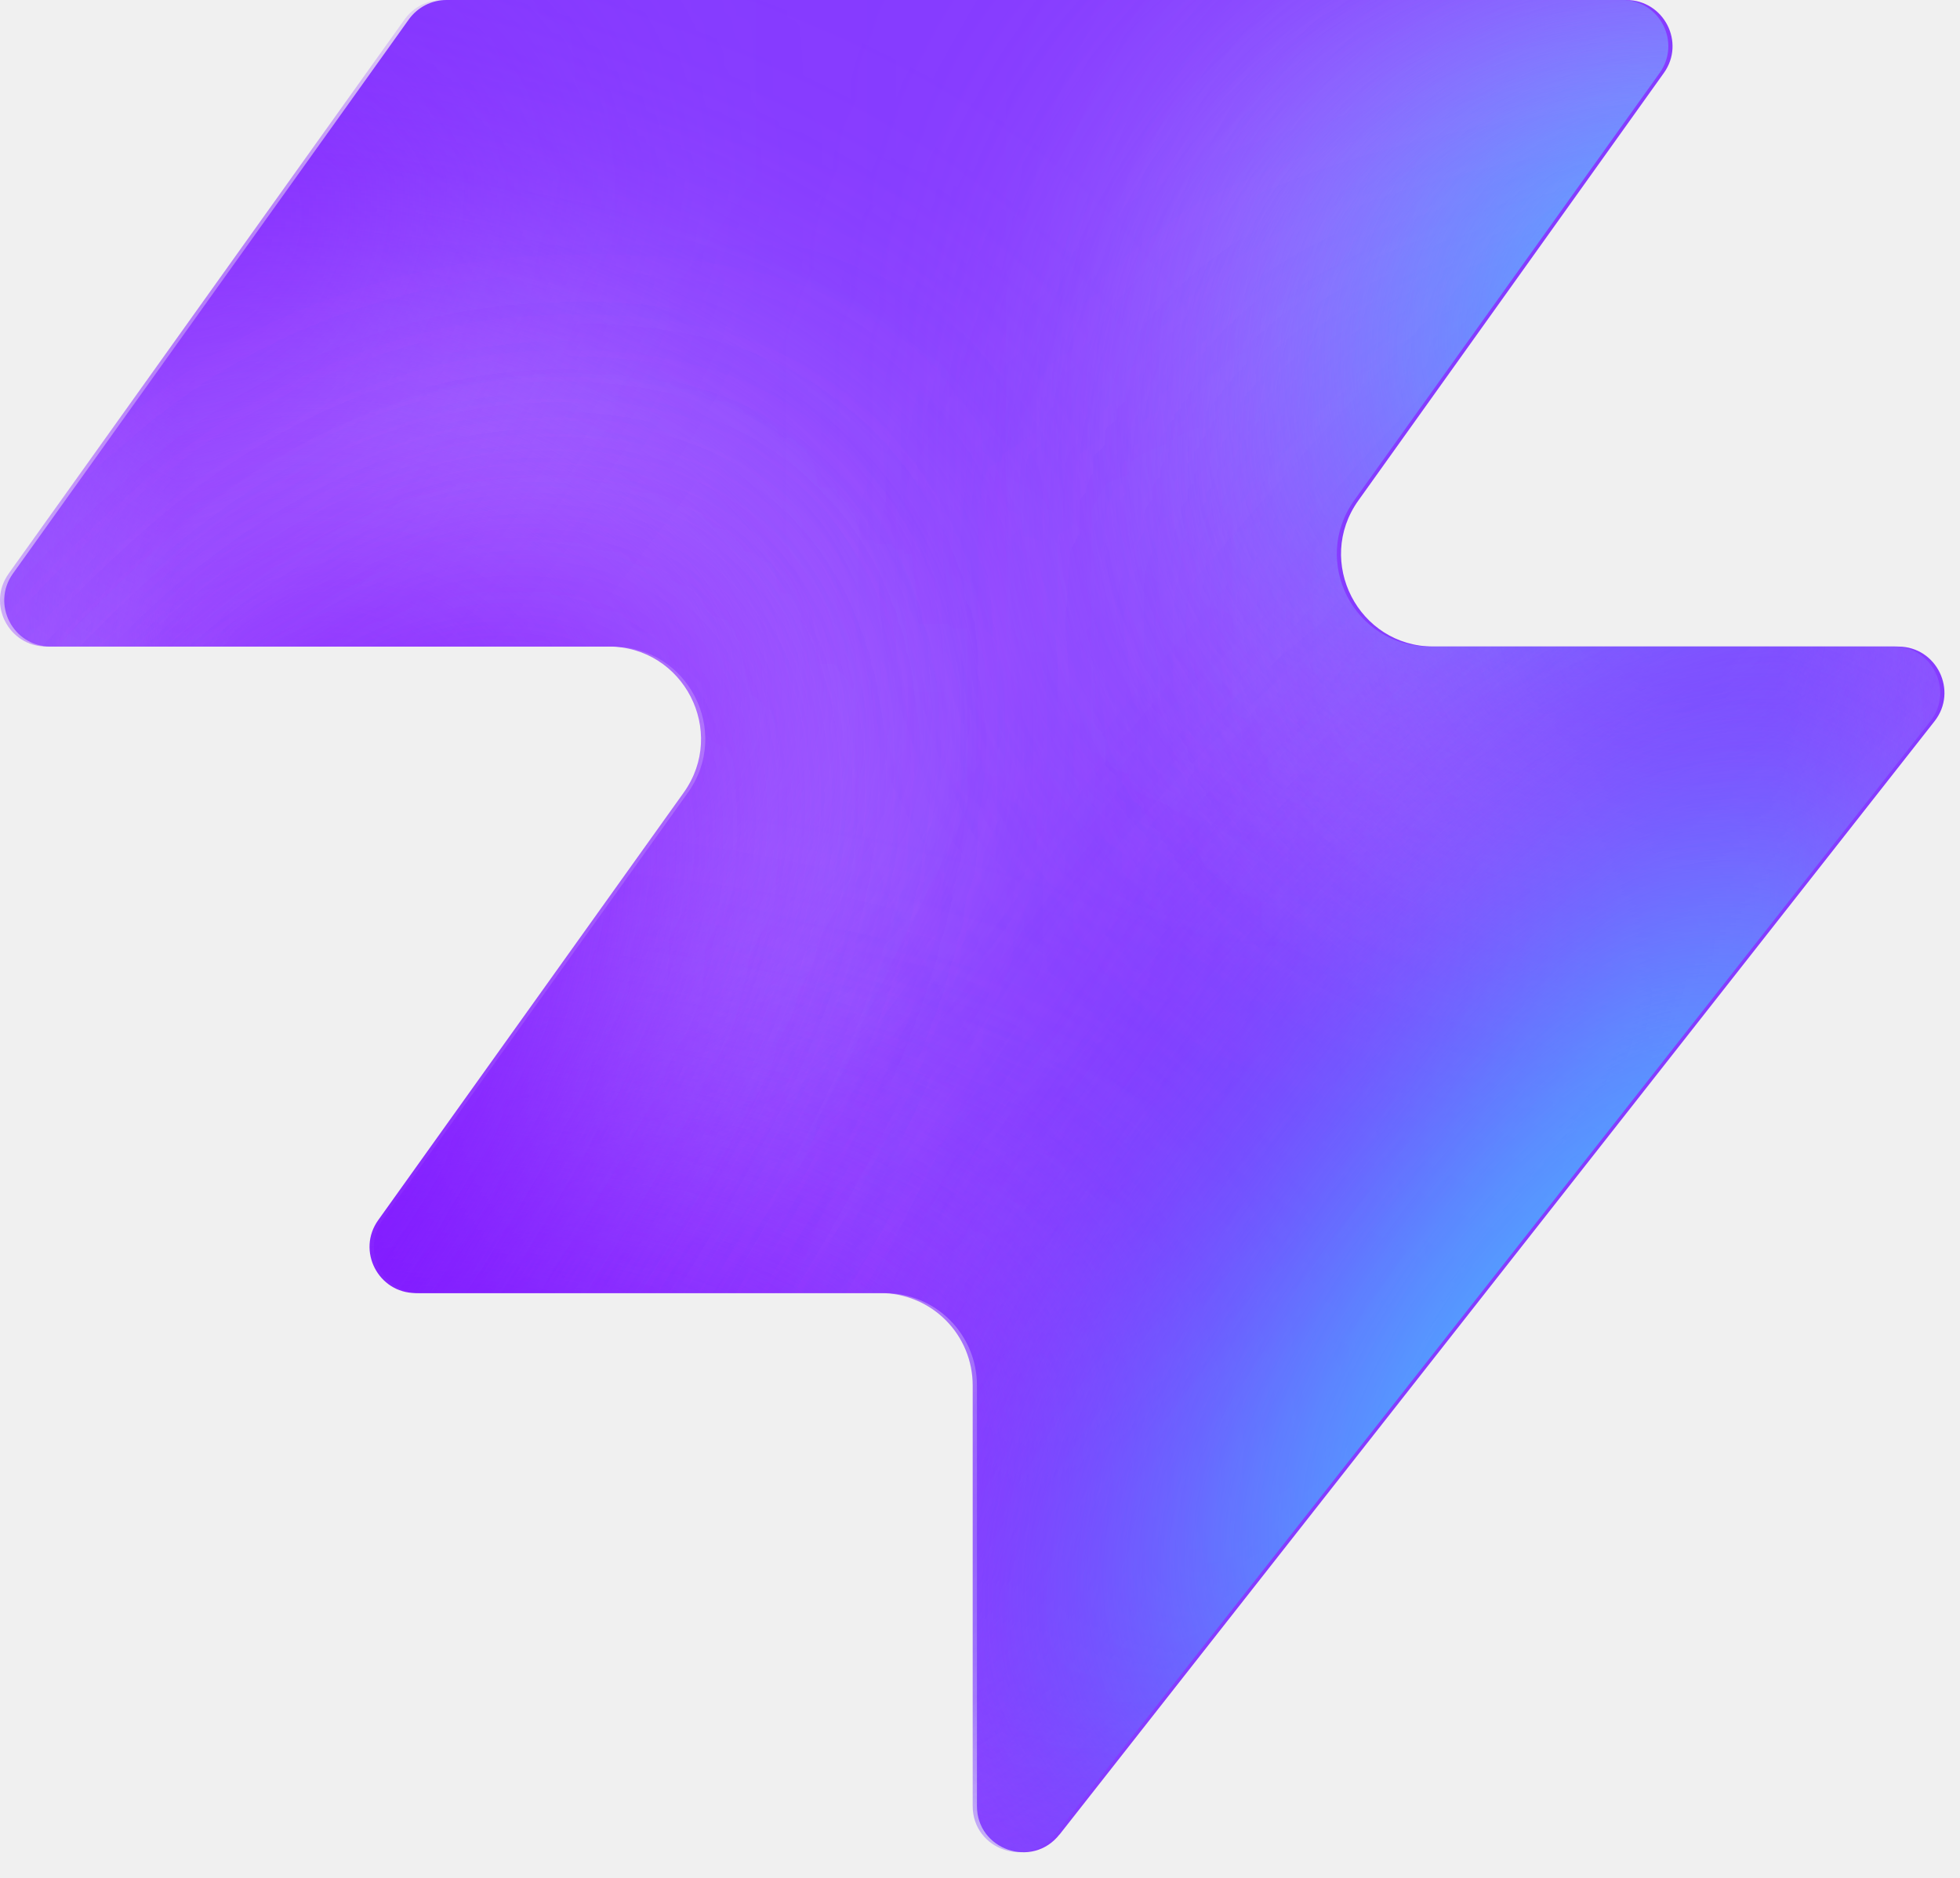
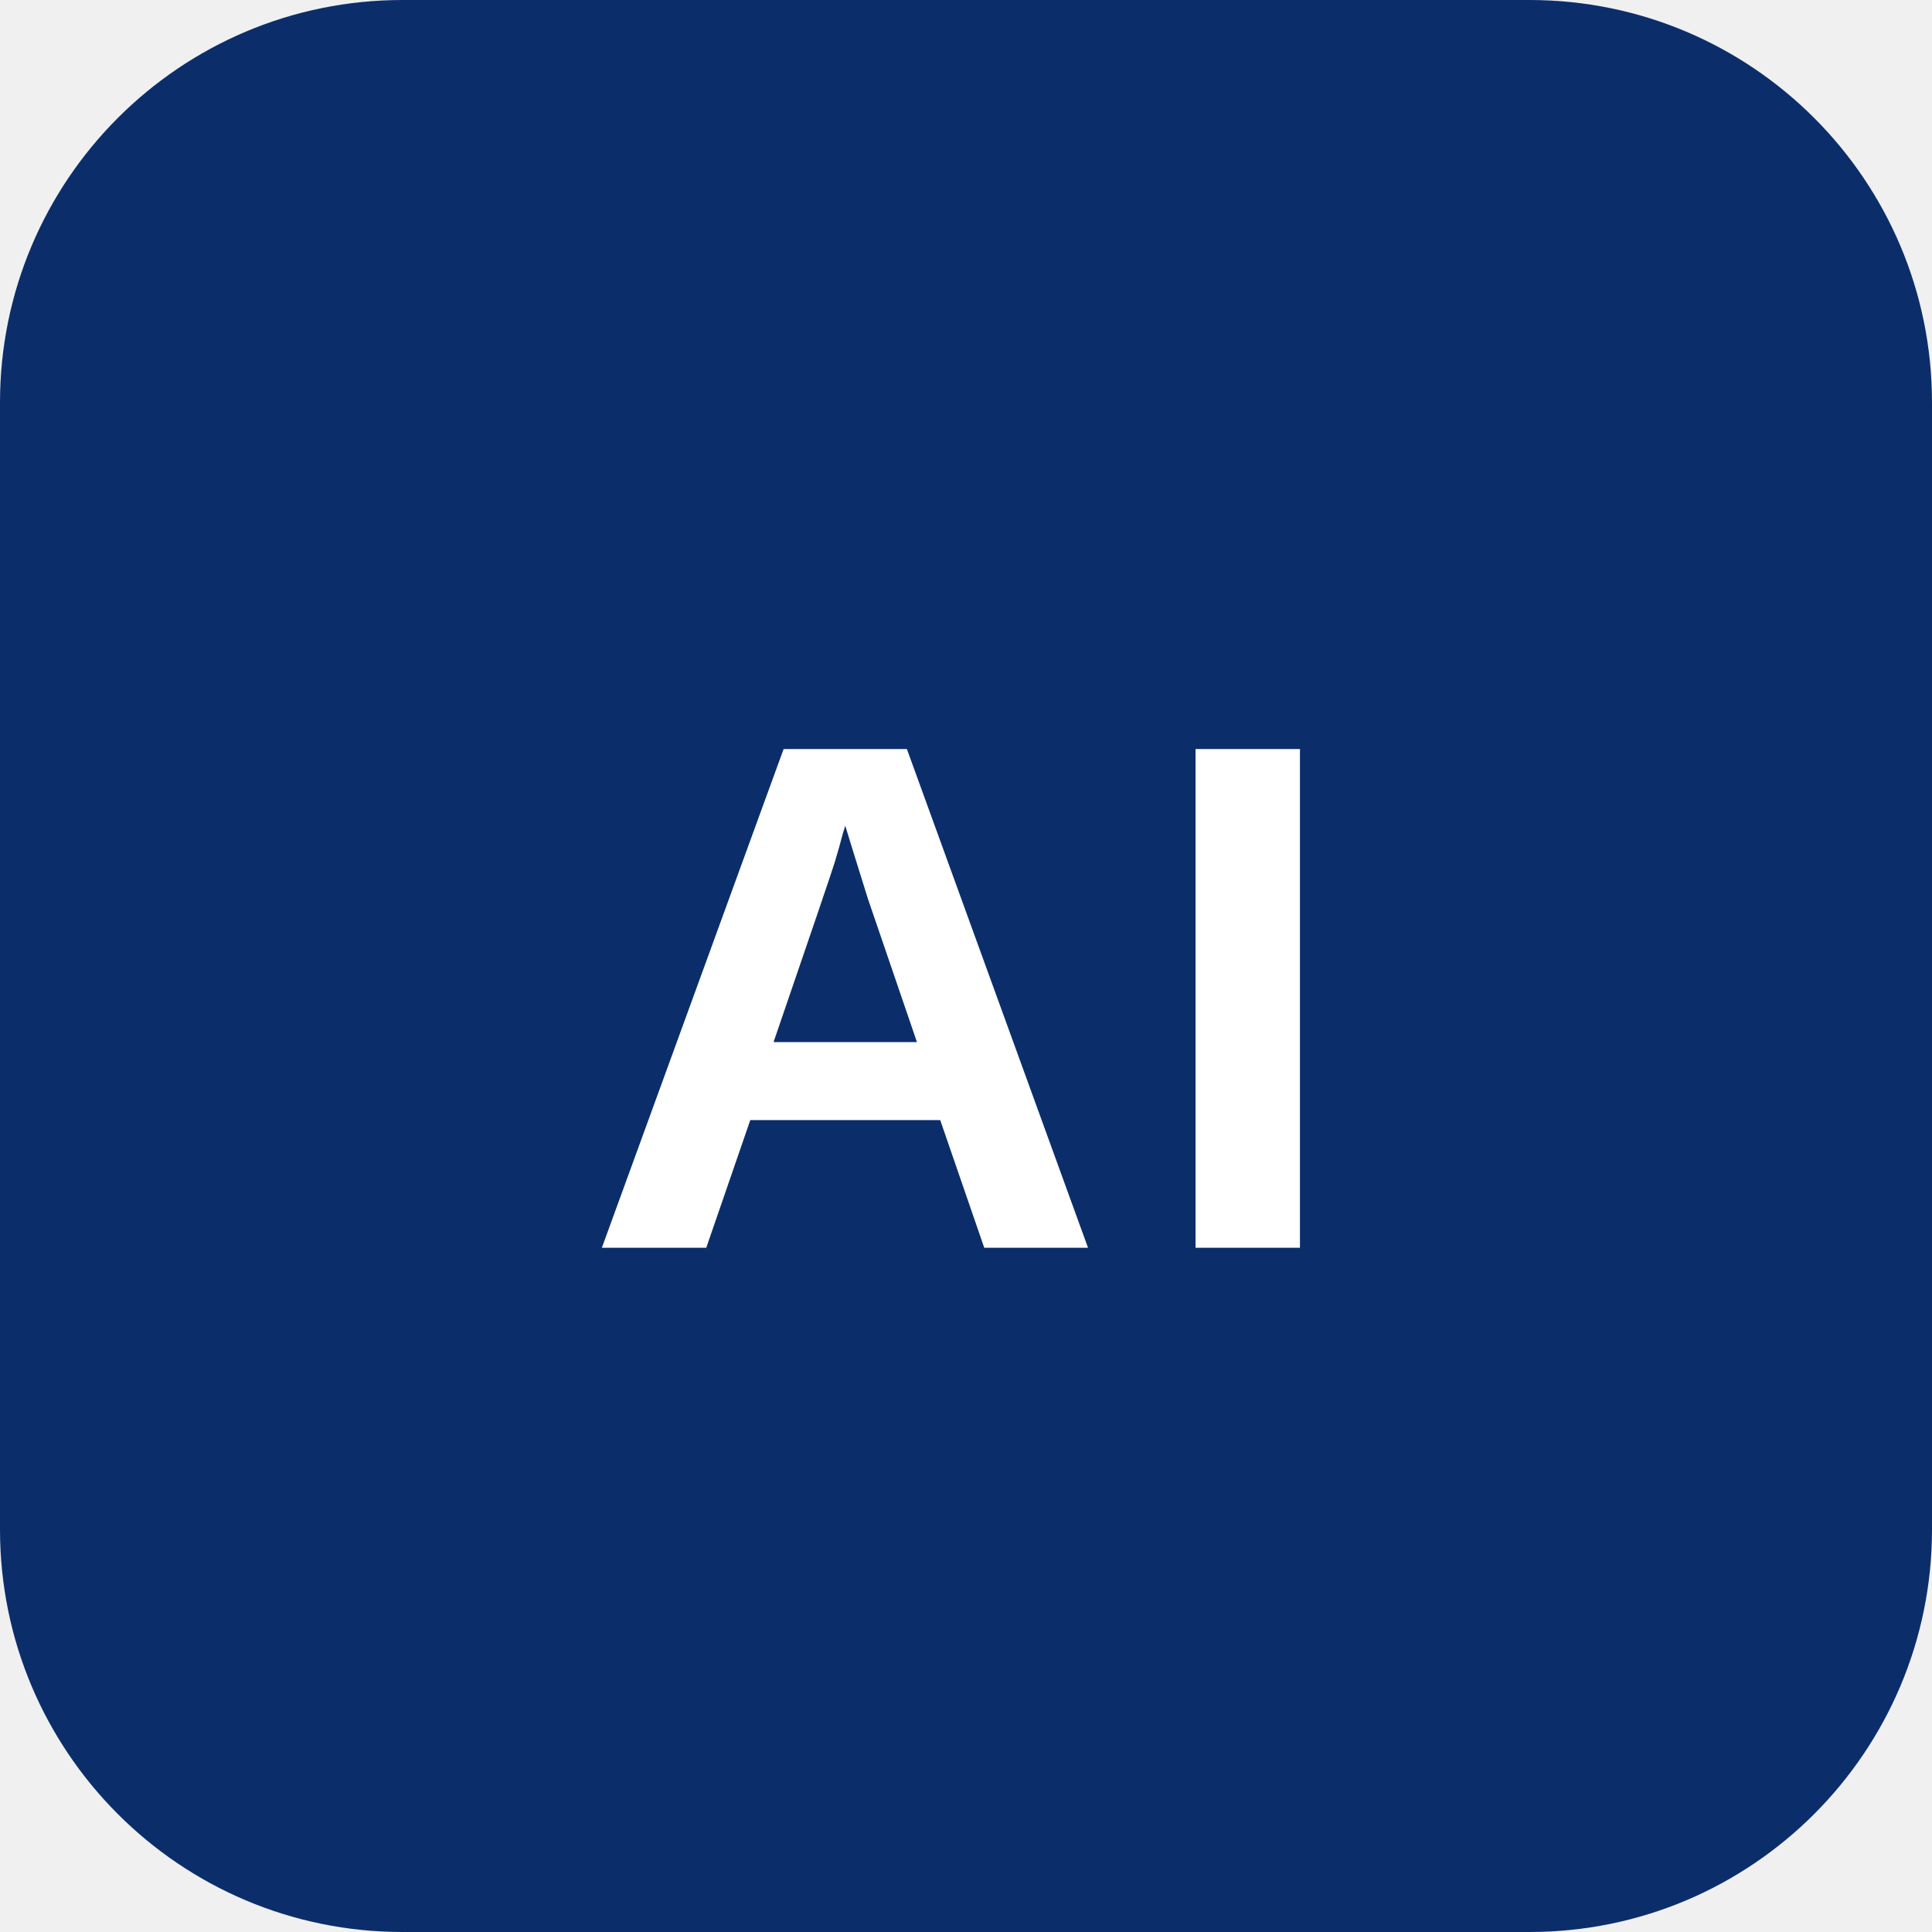
- <svg xmlns="http://www.w3.org/2000/svg" width="48" height="46" fill="none" viewBox="0 0 48 46">
-   <path fill="#863bff" d="M25.946 44.938c-.664.845-2.021.375-2.021-.698V33.937a2.26 2.26 0 0 0-2.262-2.262H10.287c-.92 0-1.456-1.04-.92-1.788l7.48-10.471c1.07-1.497 0-3.578-1.842-3.578H1.237c-.92 0-1.456-1.04-.92-1.788L10.013.474c.214-.297.556-.474.92-.474h28.894c.92 0 1.456 1.04.92 1.788l-7.48 10.471c-1.07 1.498 0 3.579 1.842 3.579h11.377c.943 0 1.473 1.088.89 1.83L25.947 44.94z" style="fill:#863bff;fill:color(display-p3 .525 .23 1);fill-opacity:1" />
-   <mask id="a" width="48" height="46" x="0" y="0" maskUnits="userSpaceOnUse" style="mask-type:alpha">
-     <path fill="#000" d="M25.842 44.938c-.664.844-2.021.375-2.021-.698V33.937a2.26 2.26 0 0 0-2.262-2.262H10.183c-.92 0-1.456-1.04-.92-1.788l7.48-10.471c1.07-1.498 0-3.579-1.842-3.579H1.133c-.92 0-1.456-1.04-.92-1.787L9.91.473c.214-.297.556-.474.92-.474h28.894c.92 0 1.456 1.04.92 1.788l-7.48 10.471c-1.07 1.498 0 3.578 1.842 3.578h11.377c.943 0 1.473 1.088.89 1.832L25.843 44.94z" style="fill:#000;fill-opacity:1" />
-   </mask>
-   <g mask="url(#a)">
-     <g filter="url(#b)">
-       <ellipse cx="5.508" cy="14.704" fill="#ede6ff" rx="5.508" ry="14.704" style="fill:#ede6ff;fill:color(display-p3 .927 .903 1);fill-opacity:1" transform="matrix(.00324 1 1 -.00324 -4.47 31.516)" />
-     </g>
-     <g filter="url(#c)">
-       <ellipse cx="10.399" cy="29.851" fill="#ede6ff" rx="10.399" ry="29.851" style="fill:#ede6ff;fill:color(display-p3 .927 .903 1);fill-opacity:1" transform="matrix(.00324 1 1 -.00324 -39.328 7.883)" />
-     </g>
-     <g filter="url(#d)">
-       <ellipse cx="5.508" cy="30.487" fill="#7e14ff" rx="5.508" ry="30.487" style="fill:#7e14ff;fill:color(display-p3 .492 .077 1);fill-opacity:1" transform="rotate(89.814 -25.913 -14.639)scale(1 -1)" />
-     </g>
-     <g filter="url(#e)">
-       <ellipse cx="5.508" cy="30.599" fill="#7e14ff" rx="5.508" ry="30.599" style="fill:#7e14ff;fill:color(display-p3 .492 .077 1);fill-opacity:1" transform="rotate(89.814 -32.644 -3.334)scale(1 -1)" />
-     </g>
-     <g filter="url(#f)">
-       <ellipse cx="5.508" cy="30.599" fill="#7e14ff" rx="5.508" ry="30.599" style="fill:#7e14ff;fill:color(display-p3 .492 .077 1);fill-opacity:1" transform="matrix(.00324 1 1 -.00324 -34.34 30.47)" />
-     </g>
-     <g filter="url(#g)">
-       <ellipse cx="14.072" cy="22.078" fill="#ede6ff" rx="14.072" ry="22.078" style="fill:#ede6ff;fill:color(display-p3 .927 .903 1);fill-opacity:1" transform="rotate(93.35 24.506 48.493)scale(-1 1)" />
-     </g>
-     <g filter="url(#h)">
-       <ellipse cx="3.47" cy="21.501" fill="#7e14ff" rx="3.47" ry="21.501" style="fill:#7e14ff;fill:color(display-p3 .492 .077 1);fill-opacity:1" transform="rotate(89.009 28.708 47.59)scale(-1 1)" />
-     </g>
-     <g filter="url(#i)">
-       <ellipse cx="3.47" cy="21.501" fill="#7e14ff" rx="3.47" ry="21.501" style="fill:#7e14ff;fill:color(display-p3 .492 .077 1);fill-opacity:1" transform="rotate(89.009 28.708 47.59)scale(-1 1)" />
-     </g>
-     <g filter="url(#j)">
-       <ellipse cx=".387" cy="8.972" fill="#7e14ff" rx="4.407" ry="29.108" style="fill:#7e14ff;fill:color(display-p3 .492 .077 1);fill-opacity:1" transform="rotate(39.51 .387 8.972)" />
-     </g>
-     <g filter="url(#k)">
-       <ellipse cx="47.523" cy="-6.092" fill="#7e14ff" rx="4.407" ry="29.108" style="fill:#7e14ff;fill:color(display-p3 .492 .077 1);fill-opacity:1" transform="rotate(37.892 47.523 -6.092)" />
-     </g>
-     <g filter="url(#l)">
-       <ellipse cx="41.412" cy="6.333" fill="#47bfff" rx="5.971" ry="9.665" style="fill:#47bfff;fill:color(display-p3 .28 .748 1);fill-opacity:1" transform="rotate(37.892 41.412 6.333)" />
-     </g>
-     <g filter="url(#m)">
-       <ellipse cx="-1.879" cy="38.332" fill="#7e14ff" rx="4.407" ry="29.108" style="fill:#7e14ff;fill:color(display-p3 .492 .077 1);fill-opacity:1" transform="rotate(37.892 -1.88 38.332)" />
-     </g>
-     <g filter="url(#n)">
-       <ellipse cx="-1.879" cy="38.332" fill="#7e14ff" rx="4.407" ry="29.108" style="fill:#7e14ff;fill:color(display-p3 .492 .077 1);fill-opacity:1" transform="rotate(37.892 -1.88 38.332)" />
-     </g>
-     <g filter="url(#o)">
-       <ellipse cx="35.651" cy="29.907" fill="#7e14ff" rx="4.407" ry="29.108" style="fill:#7e14ff;fill:color(display-p3 .492 .077 1);fill-opacity:1" transform="rotate(37.892 35.651 29.907)" />
-     </g>
-     <g filter="url(#p)">
-       <ellipse cx="38.418" cy="32.4" fill="#47bfff" rx="5.971" ry="15.297" style="fill:#47bfff;fill:color(display-p3 .28 .748 1);fill-opacity:1" transform="rotate(37.892 38.418 32.4)" />
-     </g>
-   </g>
-   <defs>
-     <filter id="b" width="60.045" height="41.654" x="-19.77" y="16.149" color-interpolation-filters="sRGB" filterUnits="userSpaceOnUse">
-       <feFlood flood-opacity="0" result="BackgroundImageFix" />
-       <feBlend in="SourceGraphic" in2="BackgroundImageFix" result="shape" />
-       <feGaussianBlur result="effect1_foregroundBlur_2002_17158" stdDeviation="7.659" />
-     </filter>
-     <filter id="c" width="90.34" height="51.437" x="-54.613" y="-7.533" color-interpolation-filters="sRGB" filterUnits="userSpaceOnUse">
-       <feFlood flood-opacity="0" result="BackgroundImageFix" />
-       <feBlend in="SourceGraphic" in2="BackgroundImageFix" result="shape" />
-       <feGaussianBlur result="effect1_foregroundBlur_2002_17158" stdDeviation="7.659" />
-     </filter>
-     <filter id="d" width="79.355" height="29.4" x="-49.64" y="2.03" color-interpolation-filters="sRGB" filterUnits="userSpaceOnUse">
-       <feFlood flood-opacity="0" result="BackgroundImageFix" />
-       <feBlend in="SourceGraphic" in2="BackgroundImageFix" result="shape" />
-       <feGaussianBlur result="effect1_foregroundBlur_2002_17158" stdDeviation="4.596" />
-     </filter>
-     <filter id="e" width="79.579" height="29.4" x="-45.045" y="20.029" color-interpolation-filters="sRGB" filterUnits="userSpaceOnUse">
-       <feFlood flood-opacity="0" result="BackgroundImageFix" />
-       <feBlend in="SourceGraphic" in2="BackgroundImageFix" result="shape" />
-       <feGaussianBlur result="effect1_foregroundBlur_2002_17158" stdDeviation="4.596" />
-     </filter>
-     <filter id="f" width="79.579" height="29.4" x="-43.513" y="21.178" color-interpolation-filters="sRGB" filterUnits="userSpaceOnUse">
-       <feFlood flood-opacity="0" result="BackgroundImageFix" />
-       <feBlend in="SourceGraphic" in2="BackgroundImageFix" result="shape" />
-       <feGaussianBlur result="effect1_foregroundBlur_2002_17158" stdDeviation="4.596" />
-     </filter>
-     <filter id="g" width="74.749" height="58.852" x="15.756" y="-17.901" color-interpolation-filters="sRGB" filterUnits="userSpaceOnUse">
-       <feFlood flood-opacity="0" result="BackgroundImageFix" />
-       <feBlend in="SourceGraphic" in2="BackgroundImageFix" result="shape" />
-       <feGaussianBlur result="effect1_foregroundBlur_2002_17158" stdDeviation="7.659" />
-     </filter>
-     <filter id="h" width="61.377" height="25.362" x="23.548" y="2.284" color-interpolation-filters="sRGB" filterUnits="userSpaceOnUse">
-       <feFlood flood-opacity="0" result="BackgroundImageFix" />
-       <feBlend in="SourceGraphic" in2="BackgroundImageFix" result="shape" />
-       <feGaussianBlur result="effect1_foregroundBlur_2002_17158" stdDeviation="4.596" />
-     </filter>
-     <filter id="i" width="61.377" height="25.362" x="23.548" y="2.284" color-interpolation-filters="sRGB" filterUnits="userSpaceOnUse">
-       <feFlood flood-opacity="0" result="BackgroundImageFix" />
-       <feBlend in="SourceGraphic" in2="BackgroundImageFix" result="shape" />
-       <feGaussianBlur result="effect1_foregroundBlur_2002_17158" stdDeviation="4.596" />
-     </filter>
-     <filter id="j" width="56.045" height="63.649" x="-27.636" y="-22.853" color-interpolation-filters="sRGB" filterUnits="userSpaceOnUse">
-       <feFlood flood-opacity="0" result="BackgroundImageFix" />
-       <feBlend in="SourceGraphic" in2="BackgroundImageFix" result="shape" />
-       <feGaussianBlur result="effect1_foregroundBlur_2002_17158" stdDeviation="4.596" />
-     </filter>
-     <filter id="k" width="54.814" height="64.646" x="20.116" y="-38.415" color-interpolation-filters="sRGB" filterUnits="userSpaceOnUse">
-       <feFlood flood-opacity="0" result="BackgroundImageFix" />
-       <feBlend in="SourceGraphic" in2="BackgroundImageFix" result="shape" />
-       <feGaussianBlur result="effect1_foregroundBlur_2002_17158" stdDeviation="4.596" />
-     </filter>
-     <filter id="l" width="33.541" height="35.313" x="24.641" y="-11.323" color-interpolation-filters="sRGB" filterUnits="userSpaceOnUse">
-       <feFlood flood-opacity="0" result="BackgroundImageFix" />
-       <feBlend in="SourceGraphic" in2="BackgroundImageFix" result="shape" />
-       <feGaussianBlur result="effect1_foregroundBlur_2002_17158" stdDeviation="4.596" />
-     </filter>
-     <filter id="m" width="54.814" height="64.646" x="-29.286" y="6.009" color-interpolation-filters="sRGB" filterUnits="userSpaceOnUse">
-       <feFlood flood-opacity="0" result="BackgroundImageFix" />
-       <feBlend in="SourceGraphic" in2="BackgroundImageFix" result="shape" />
-       <feGaussianBlur result="effect1_foregroundBlur_2002_17158" stdDeviation="4.596" />
-     </filter>
-     <filter id="n" width="54.814" height="64.646" x="-29.286" y="6.009" color-interpolation-filters="sRGB" filterUnits="userSpaceOnUse">
-       <feFlood flood-opacity="0" result="BackgroundImageFix" />
-       <feBlend in="SourceGraphic" in2="BackgroundImageFix" result="shape" />
-       <feGaussianBlur result="effect1_foregroundBlur_2002_17158" stdDeviation="4.596" />
-     </filter>
-     <filter id="o" width="54.814" height="64.646" x="8.244" y="-2.416" color-interpolation-filters="sRGB" filterUnits="userSpaceOnUse">
-       <feFlood flood-opacity="0" result="BackgroundImageFix" />
-       <feBlend in="SourceGraphic" in2="BackgroundImageFix" result="shape" />
-       <feGaussianBlur result="effect1_foregroundBlur_2002_17158" stdDeviation="4.596" />
-     </filter>
-     <filter id="p" width="39.409" height="43.623" x="18.713" y="10.588" color-interpolation-filters="sRGB" filterUnits="userSpaceOnUse">
-       <feFlood flood-opacity="0" result="BackgroundImageFix" />
-       <feBlend in="SourceGraphic" in2="BackgroundImageFix" result="shape" />
-       <feGaussianBlur result="effect1_foregroundBlur_2002_17158" stdDeviation="4.596" />
-     </filter>
-   </defs>
+ <svg xmlns="http://www.w3.org/2000/svg" width="48" height="48" viewBox="0 0 48 48">
+   <rect width="48" height="48" rx="10" fill="#0b2e6b" />
+   <text x="24" y="31" text-anchor="middle" font-family="Montserrat, Arial, sans-serif" font-size="18" font-weight="600" letter-spacing="1" fill="#fff">AI</text>
</svg>
